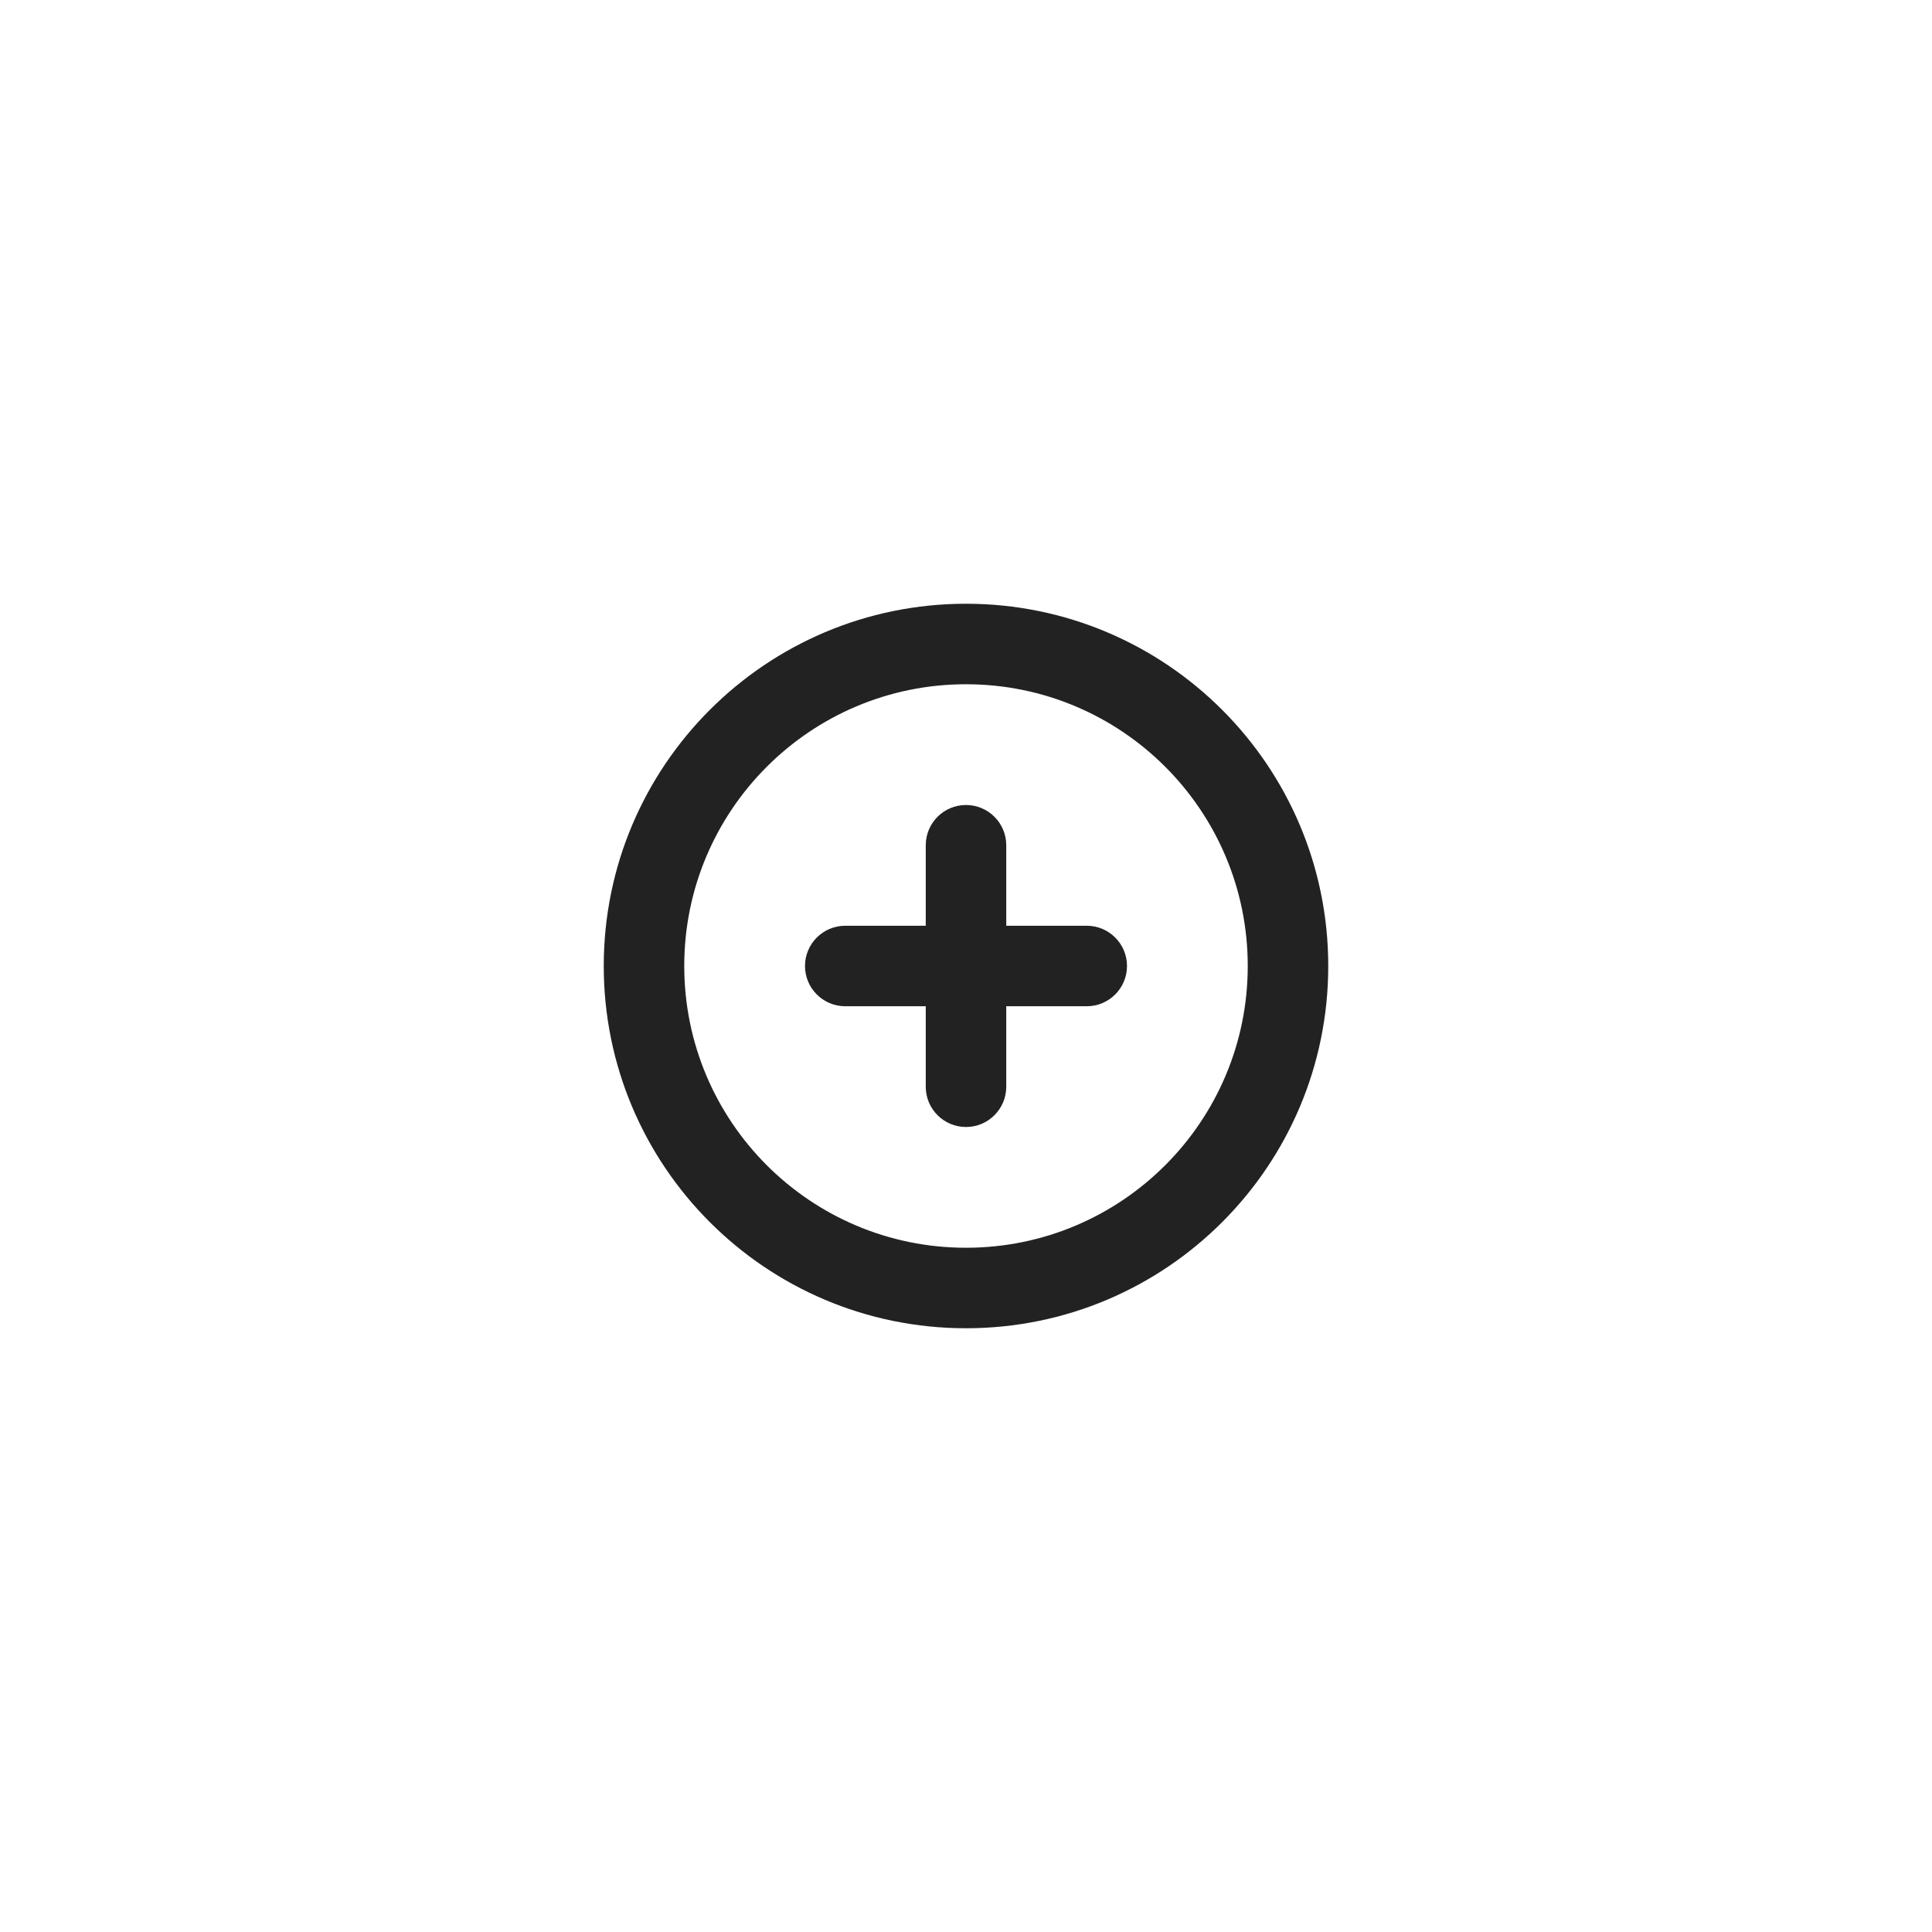
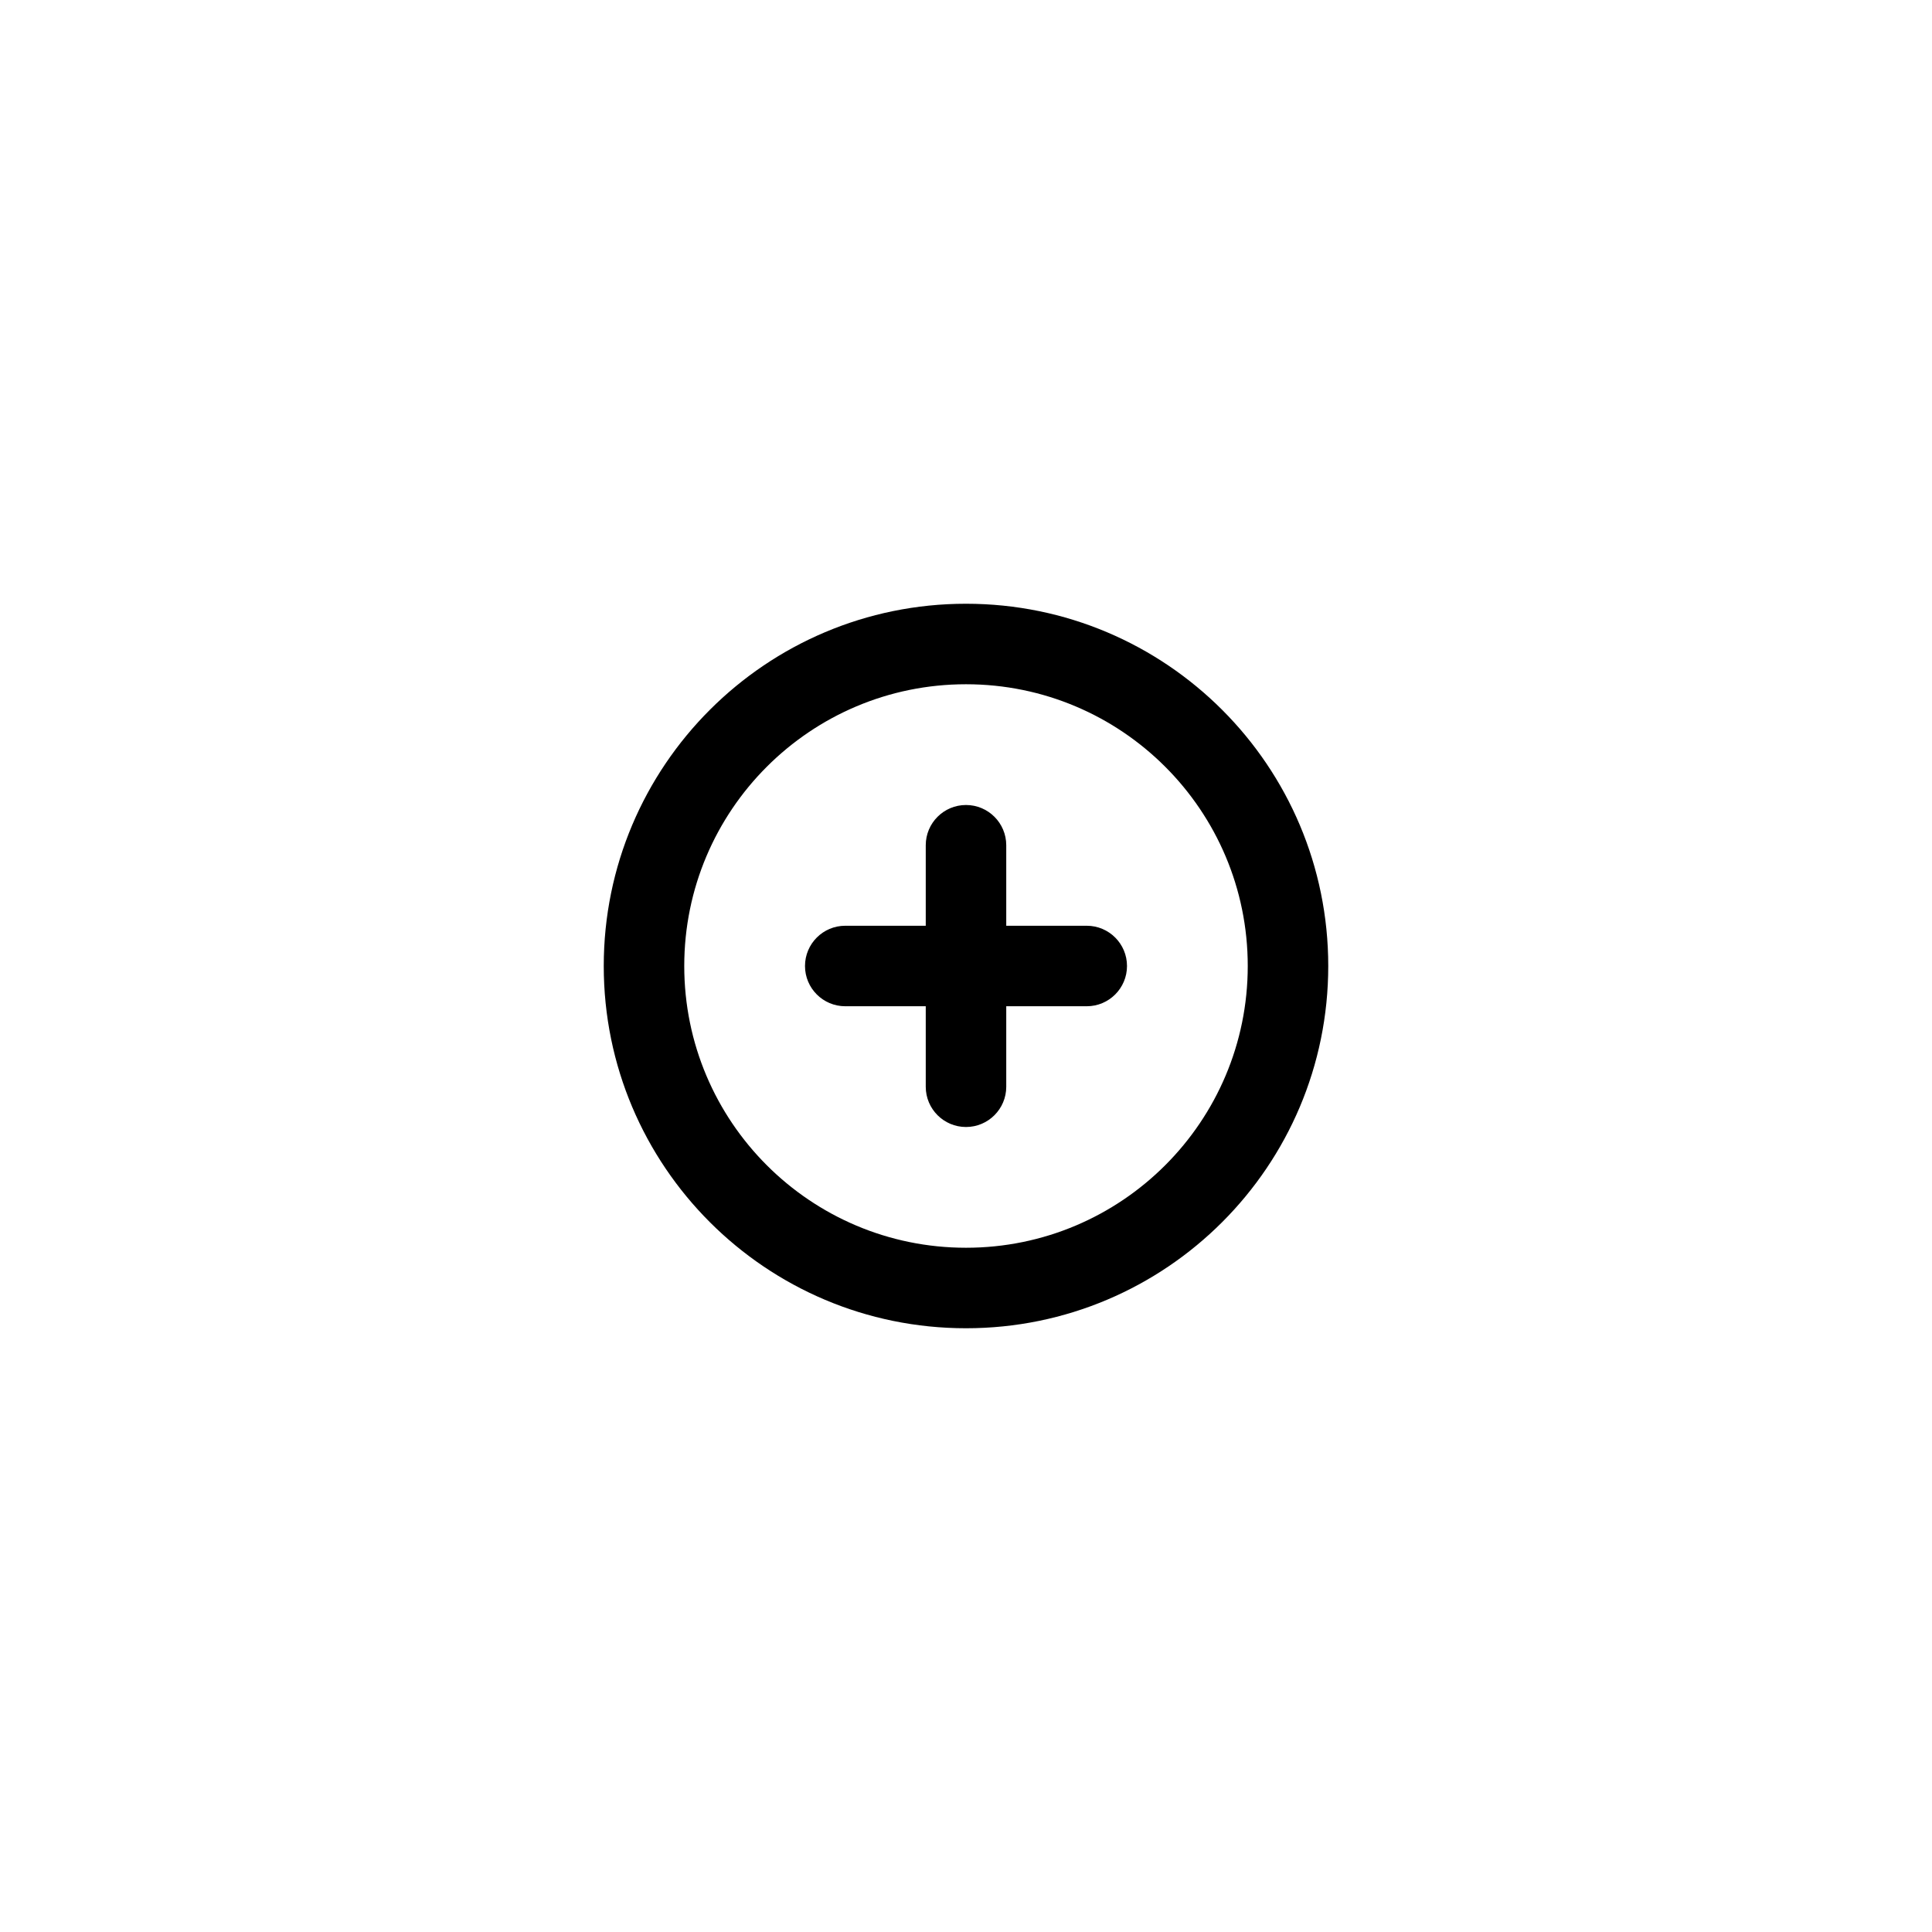
- <svg xmlns="http://www.w3.org/2000/svg" width="48" height="48" viewBox="0 0 48 48" fill="none">
-   <path d="M24 15C28.971 15 33 19.029 33 24C33 28.971 28.971 33 24 33C19.029 33 15 28.971 15 24C15 19.029 19.029 15 24 15ZM24 17C20.134 17 17 20.134 17 24C17 27.866 20.134 31 24 31C27.866 31 31 27.866 31 24C31 20.134 27.866 17 24 17ZM24 20C24.552 20 25 20.448 25 21V23H27C27.552 23 28 23.448 28 24C28 24.552 27.552 25 27 25H25V27C25 27.552 24.552 28 24 28C23.448 28 23 27.552 23 27V25H21C20.448 25 20 24.552 20 24C20 23.448 20.448 23 21 23H23V21C23 20.448 23.448 20 24 20Z" fill="#222222" />
+ <svg xmlns="http://www.w3.org/2000/svg" width="24" height="24" viewBox="0 0 48 48" fill="none">
+   <path d="M24 15C28.971 15 33 19.029 33 24C33 28.971 28.971 33 24 33C19.029 33 15 28.971 15 24C15 19.029 19.029 15 24 15ZM24 17C20.134 17 17 20.134 17 24C17 27.866 20.134 31 24 31C27.866 31 31 27.866 31 24C31 20.134 27.866 17 24 17ZM24 20C24.552 20 25 20.448 25 21V23H27C27.552 23 28 23.448 28 24C28 24.552 27.552 25 27 25H25V27C25 27.552 24.552 28 24 28C23.448 28 23 27.552 23 27V25H21C20.448 25 20 24.552 20 24C20 23.448 20.448 23 21 23H23V21C23 20.448 23.448 20 24 20Z" fill="currentColor" />
</svg>
